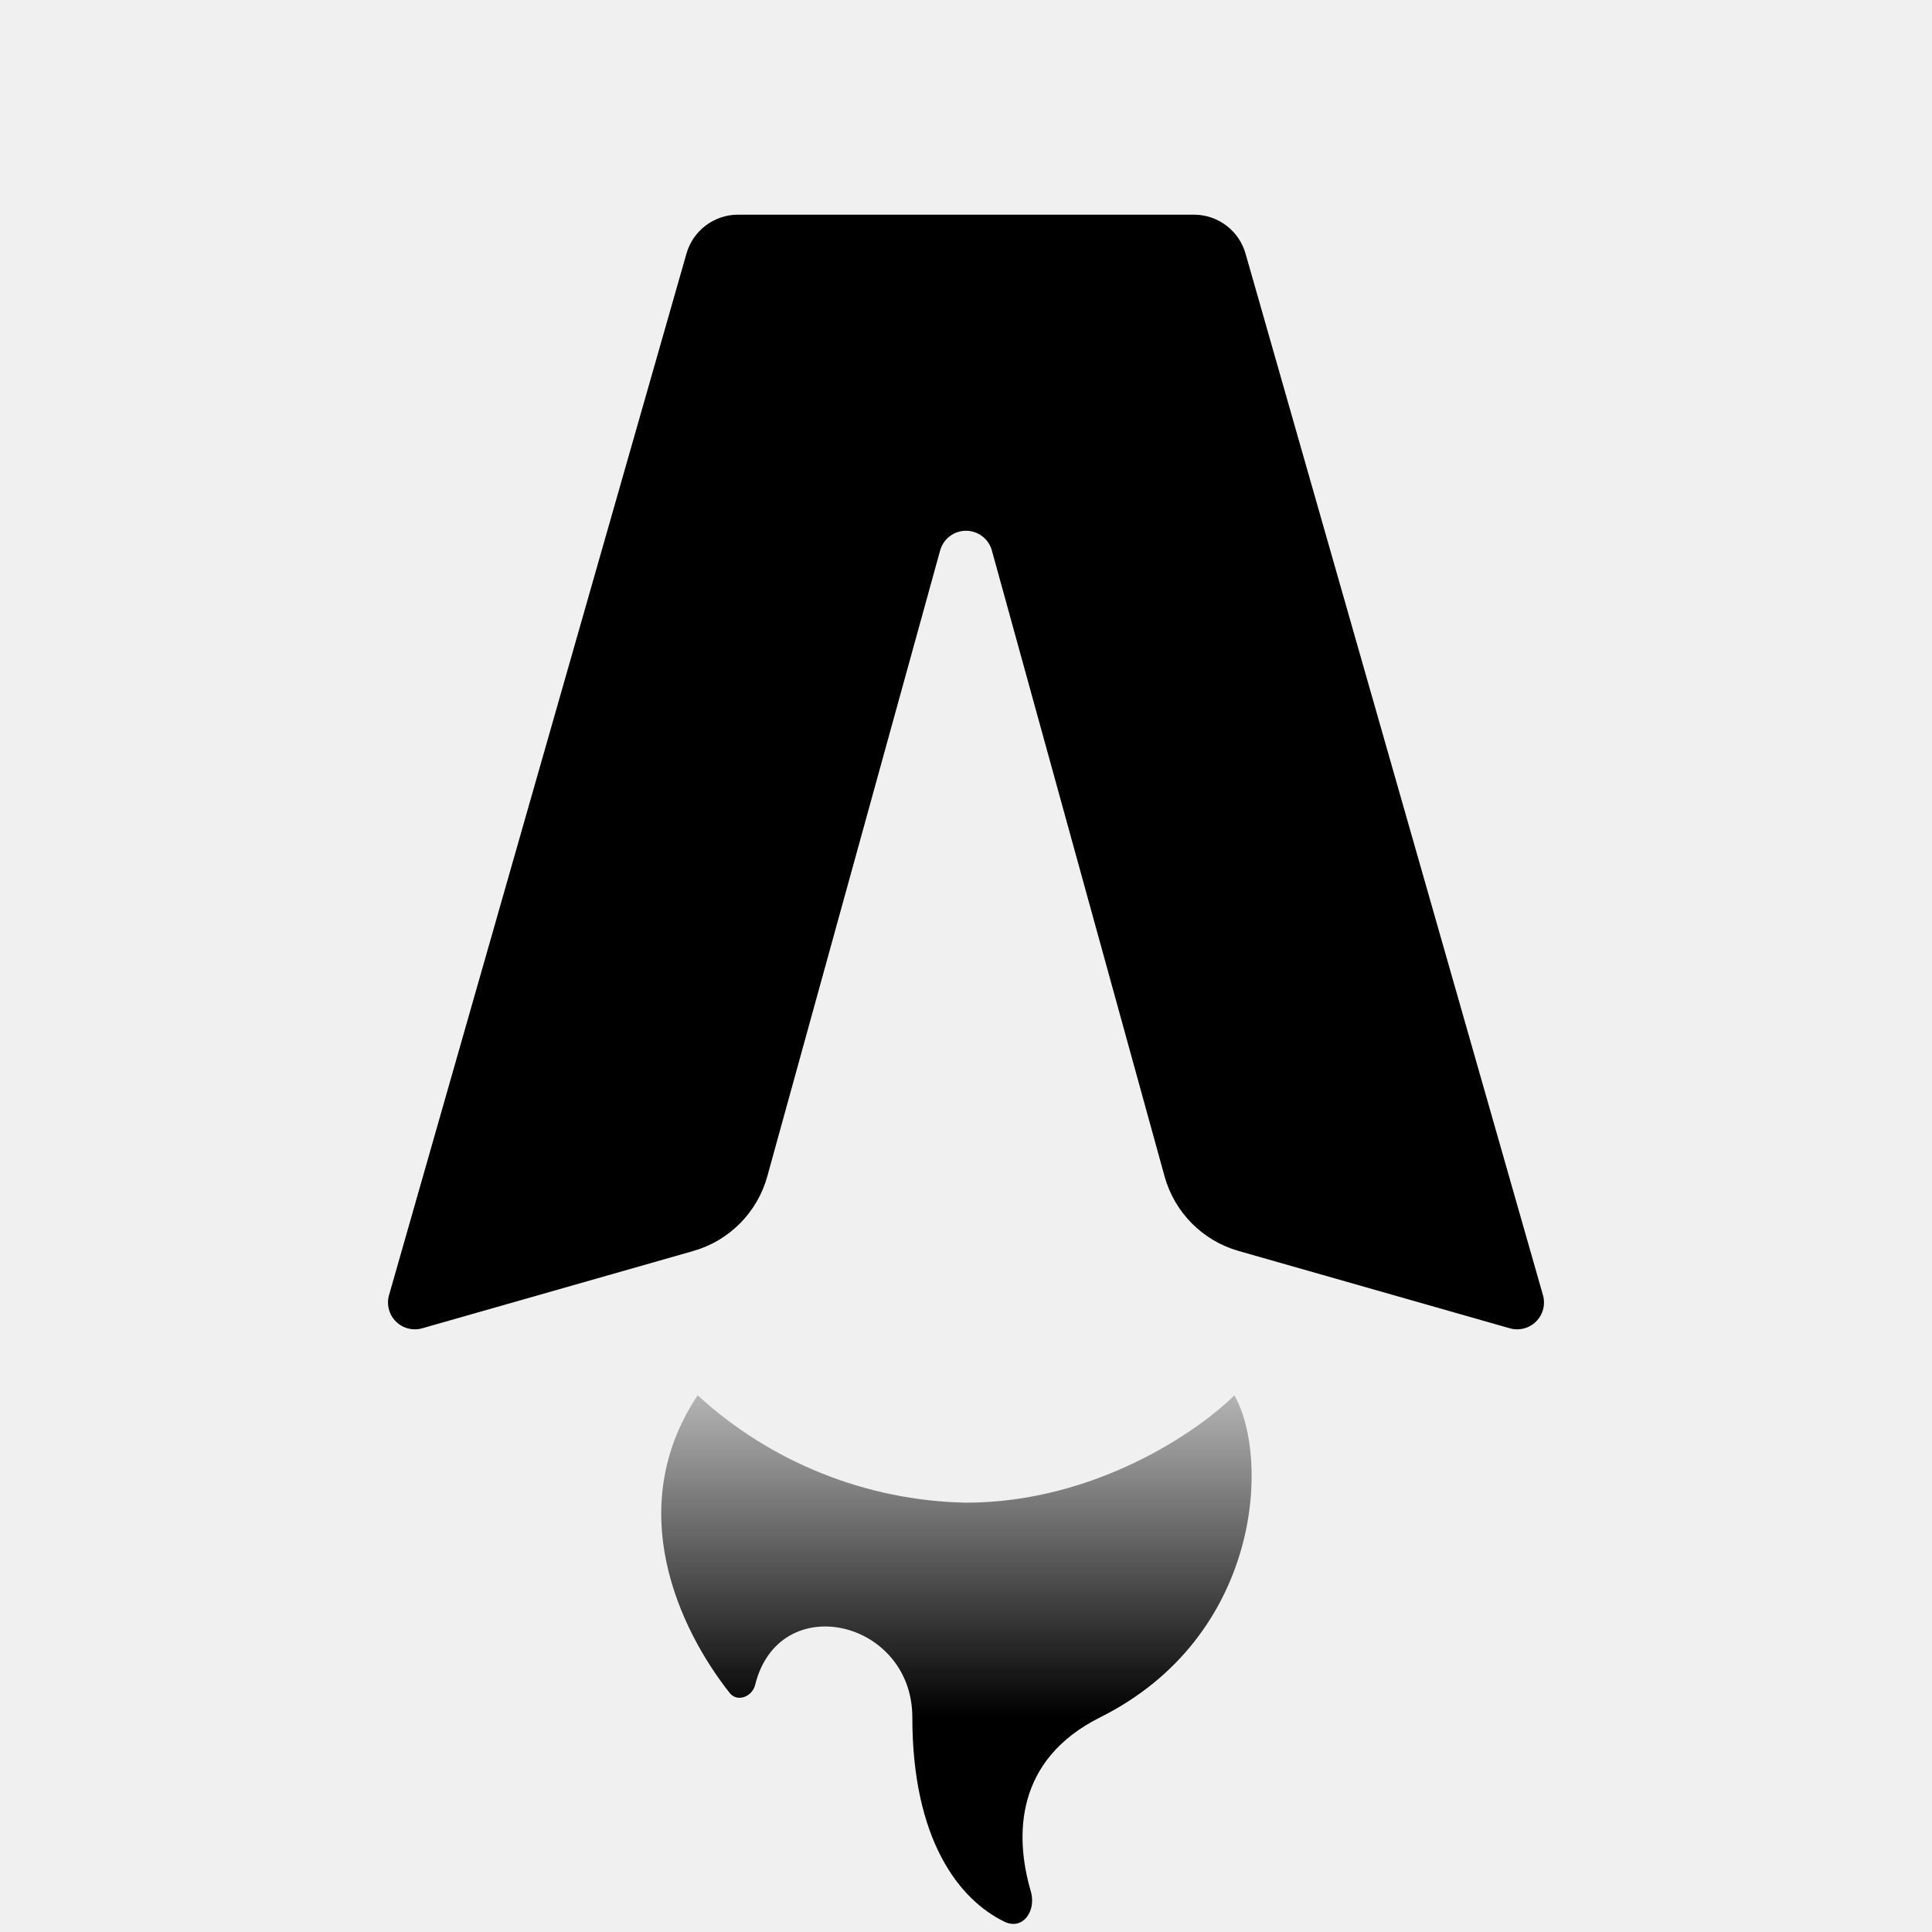
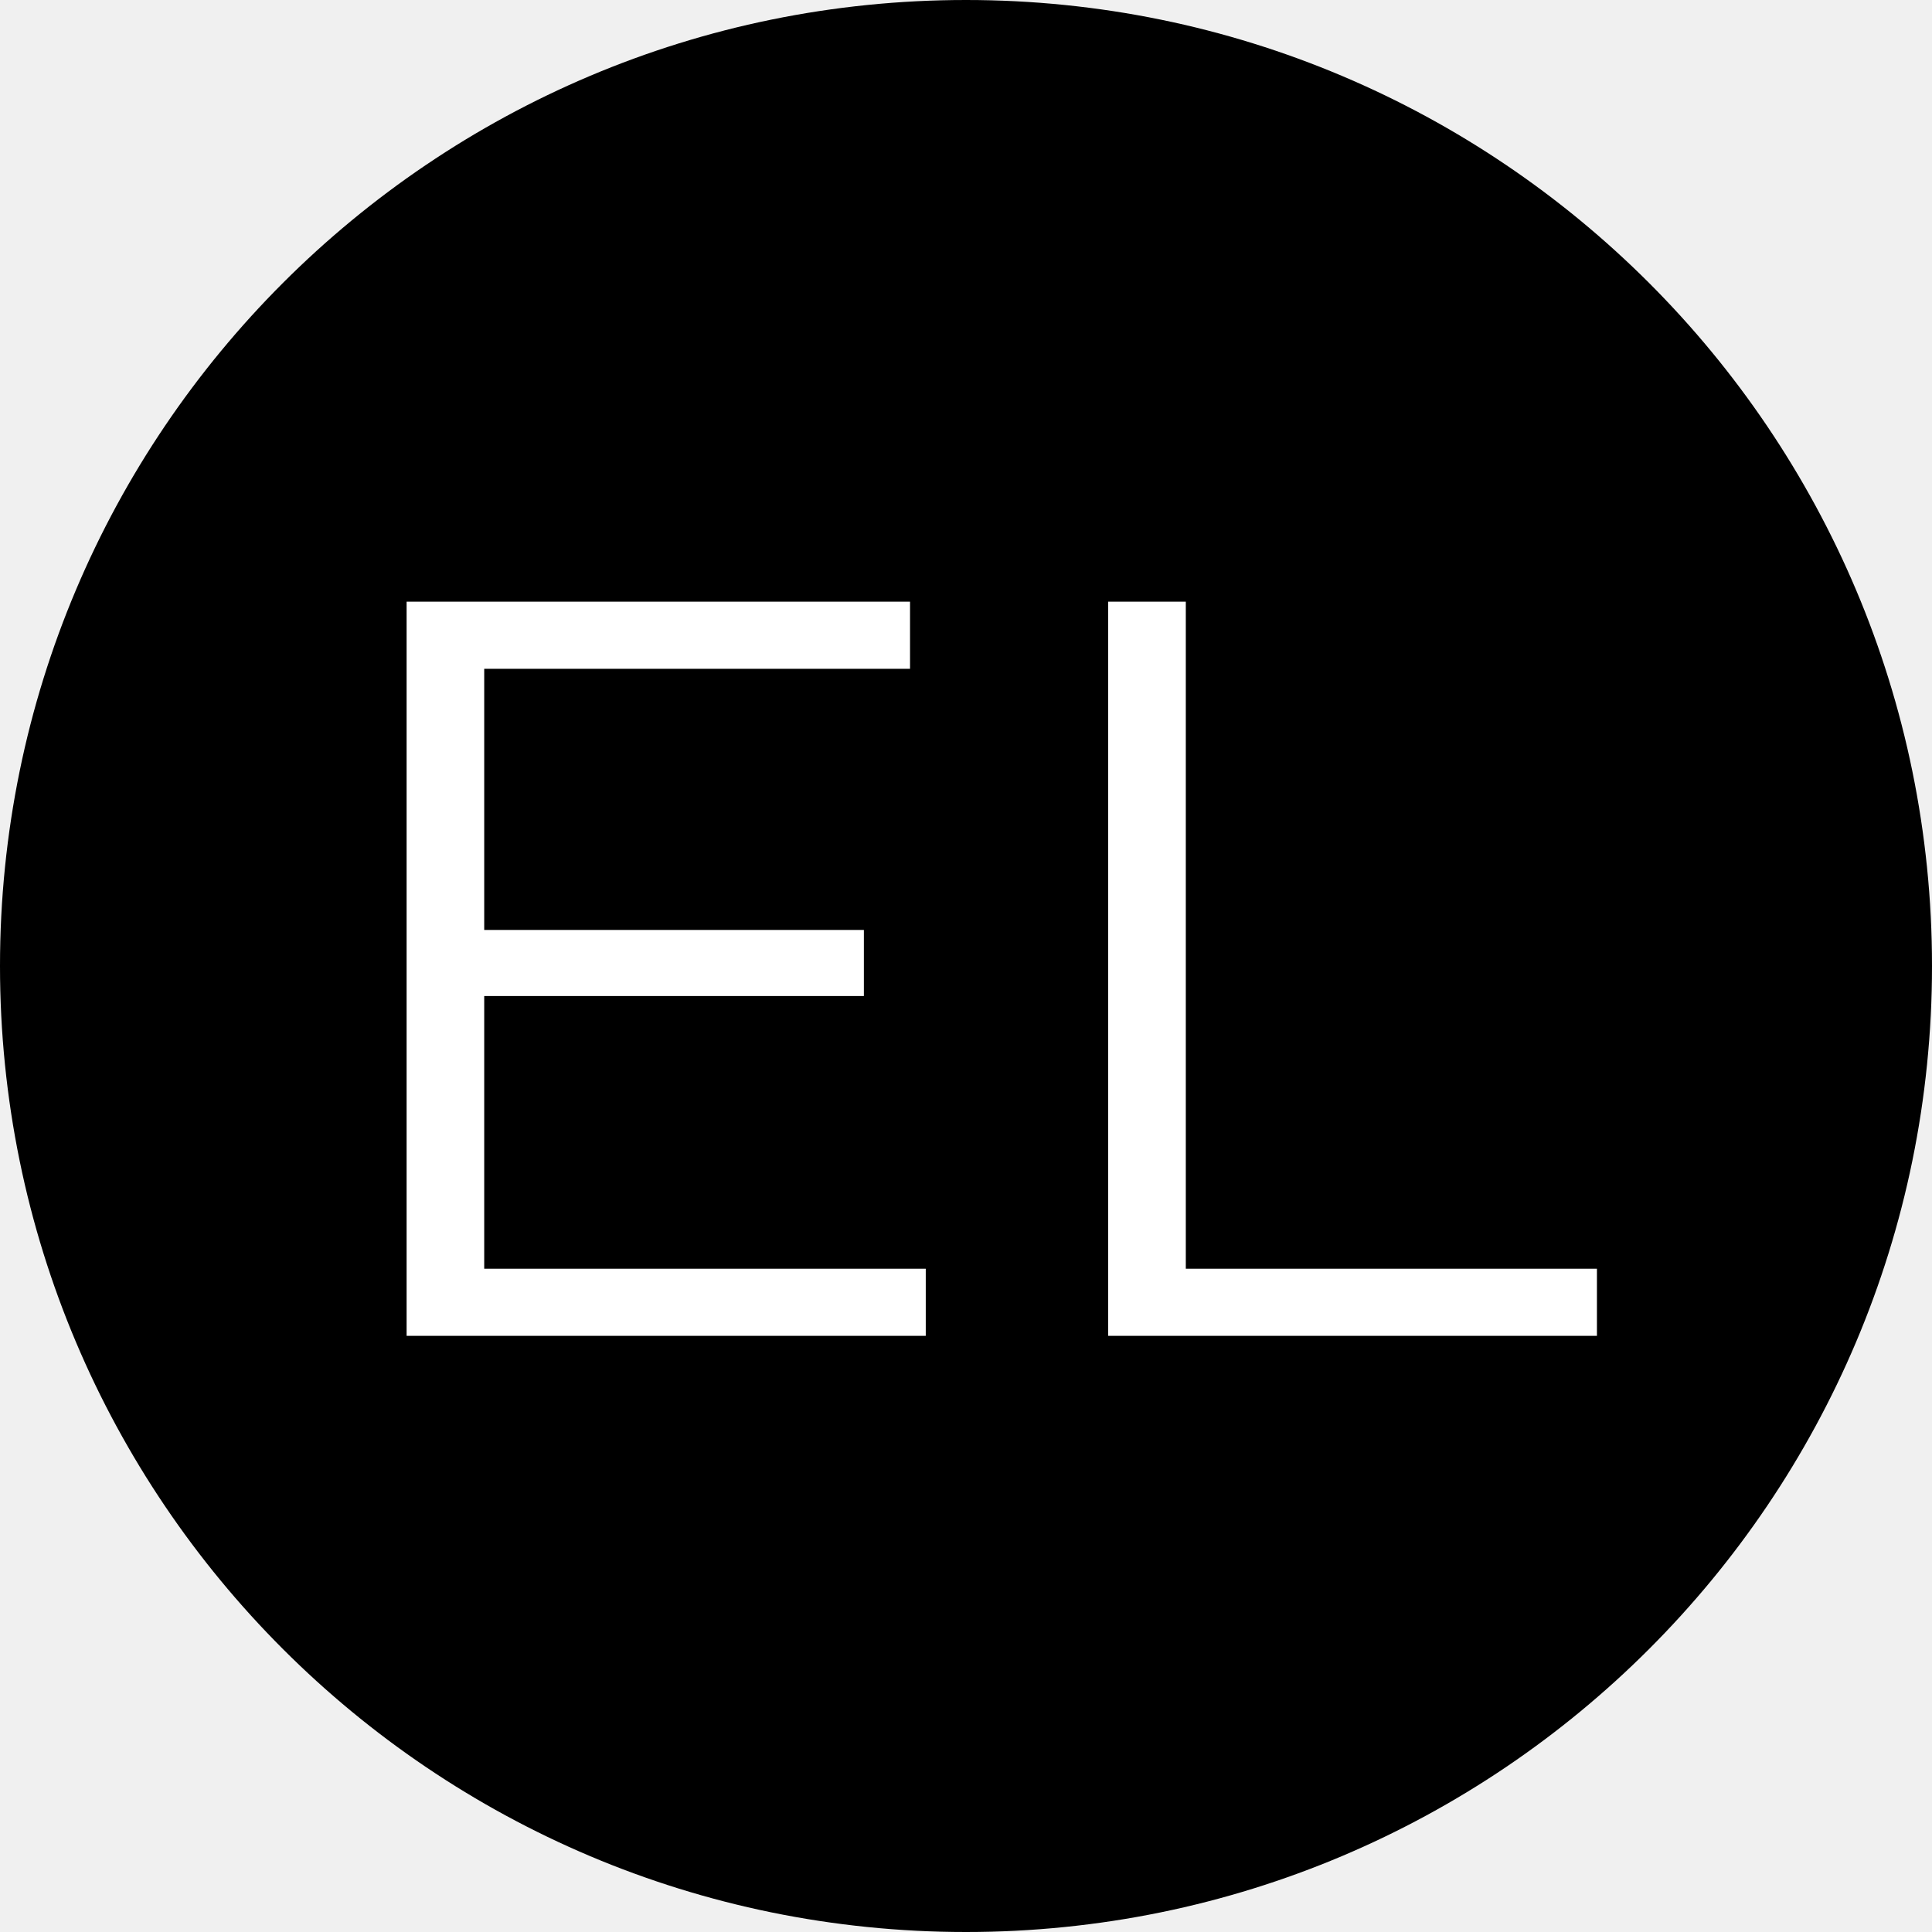
- <svg xmlns="http://www.w3.org/2000/svg" fill="none" viewBox="0 0 36 36">
-   <path fill="#000" d="M22.25 4h-8.5a1 1 0 0 0-.96.73l-5.54 19.4a.5.5 0 0 0 .62.62l5.05-1.44a2 2 0 0 0 1.38-1.4l3.22-11.66a.5.5 0 0 1 .96 0l3.22 11.67a2 2 0 0 0 1.38 1.39l5.05 1.44a.5.5 0 0 0 .62-.62l-5.54-19.4a1 1 0 0 0-.96-.73Z" />
-   <path fill="url(#gradient)" d="M18 28a7.63 7.63 0 0 1-5-2c-1.4 2.1-.35 4.35.6 5.55.14.17.41.07.47-.15.44-1.8 2.93-1.22 2.93.6 0 2.28.87 3.4 1.72 3.81.34.16.59-.2.49-.56-.31-1.05-.29-2.46 1.29-3.25 3-1.5 3.17-4.83 2.5-6-.67.67-2.6 2-5 2Z" />
-   <defs>
-     <linearGradient id="gradient" x1="16" x2="16" y1="32" y2="24" gradientUnits="userSpaceOnUse">
-       <stop stop-color="#000" />
-       <stop offset="1" stop-color="#000" stop-opacity="0" />
-     </linearGradient>
-   </defs>
-   <style>
-     @media (prefers-color-scheme:dark){:root{filter:invert(100%)}}
-   </style>
+ <svg xmlns="http://www.w3.org/2000/svg" width="350" height="350" viewBox="0 0 350 350" fill="none">
+   <circle cx="175" cy="175" r="175" fill="black" />
+   <path d="M86.2 168.47H156.5V180.44H86.2V168.47ZM87.72 229.84H167.71V242H73.66V109H164.86V121.16H87.72V229.84ZM200.76 242V109H214.82V229.84H289.3V242H200.76Z" fill="white" />
</svg>
